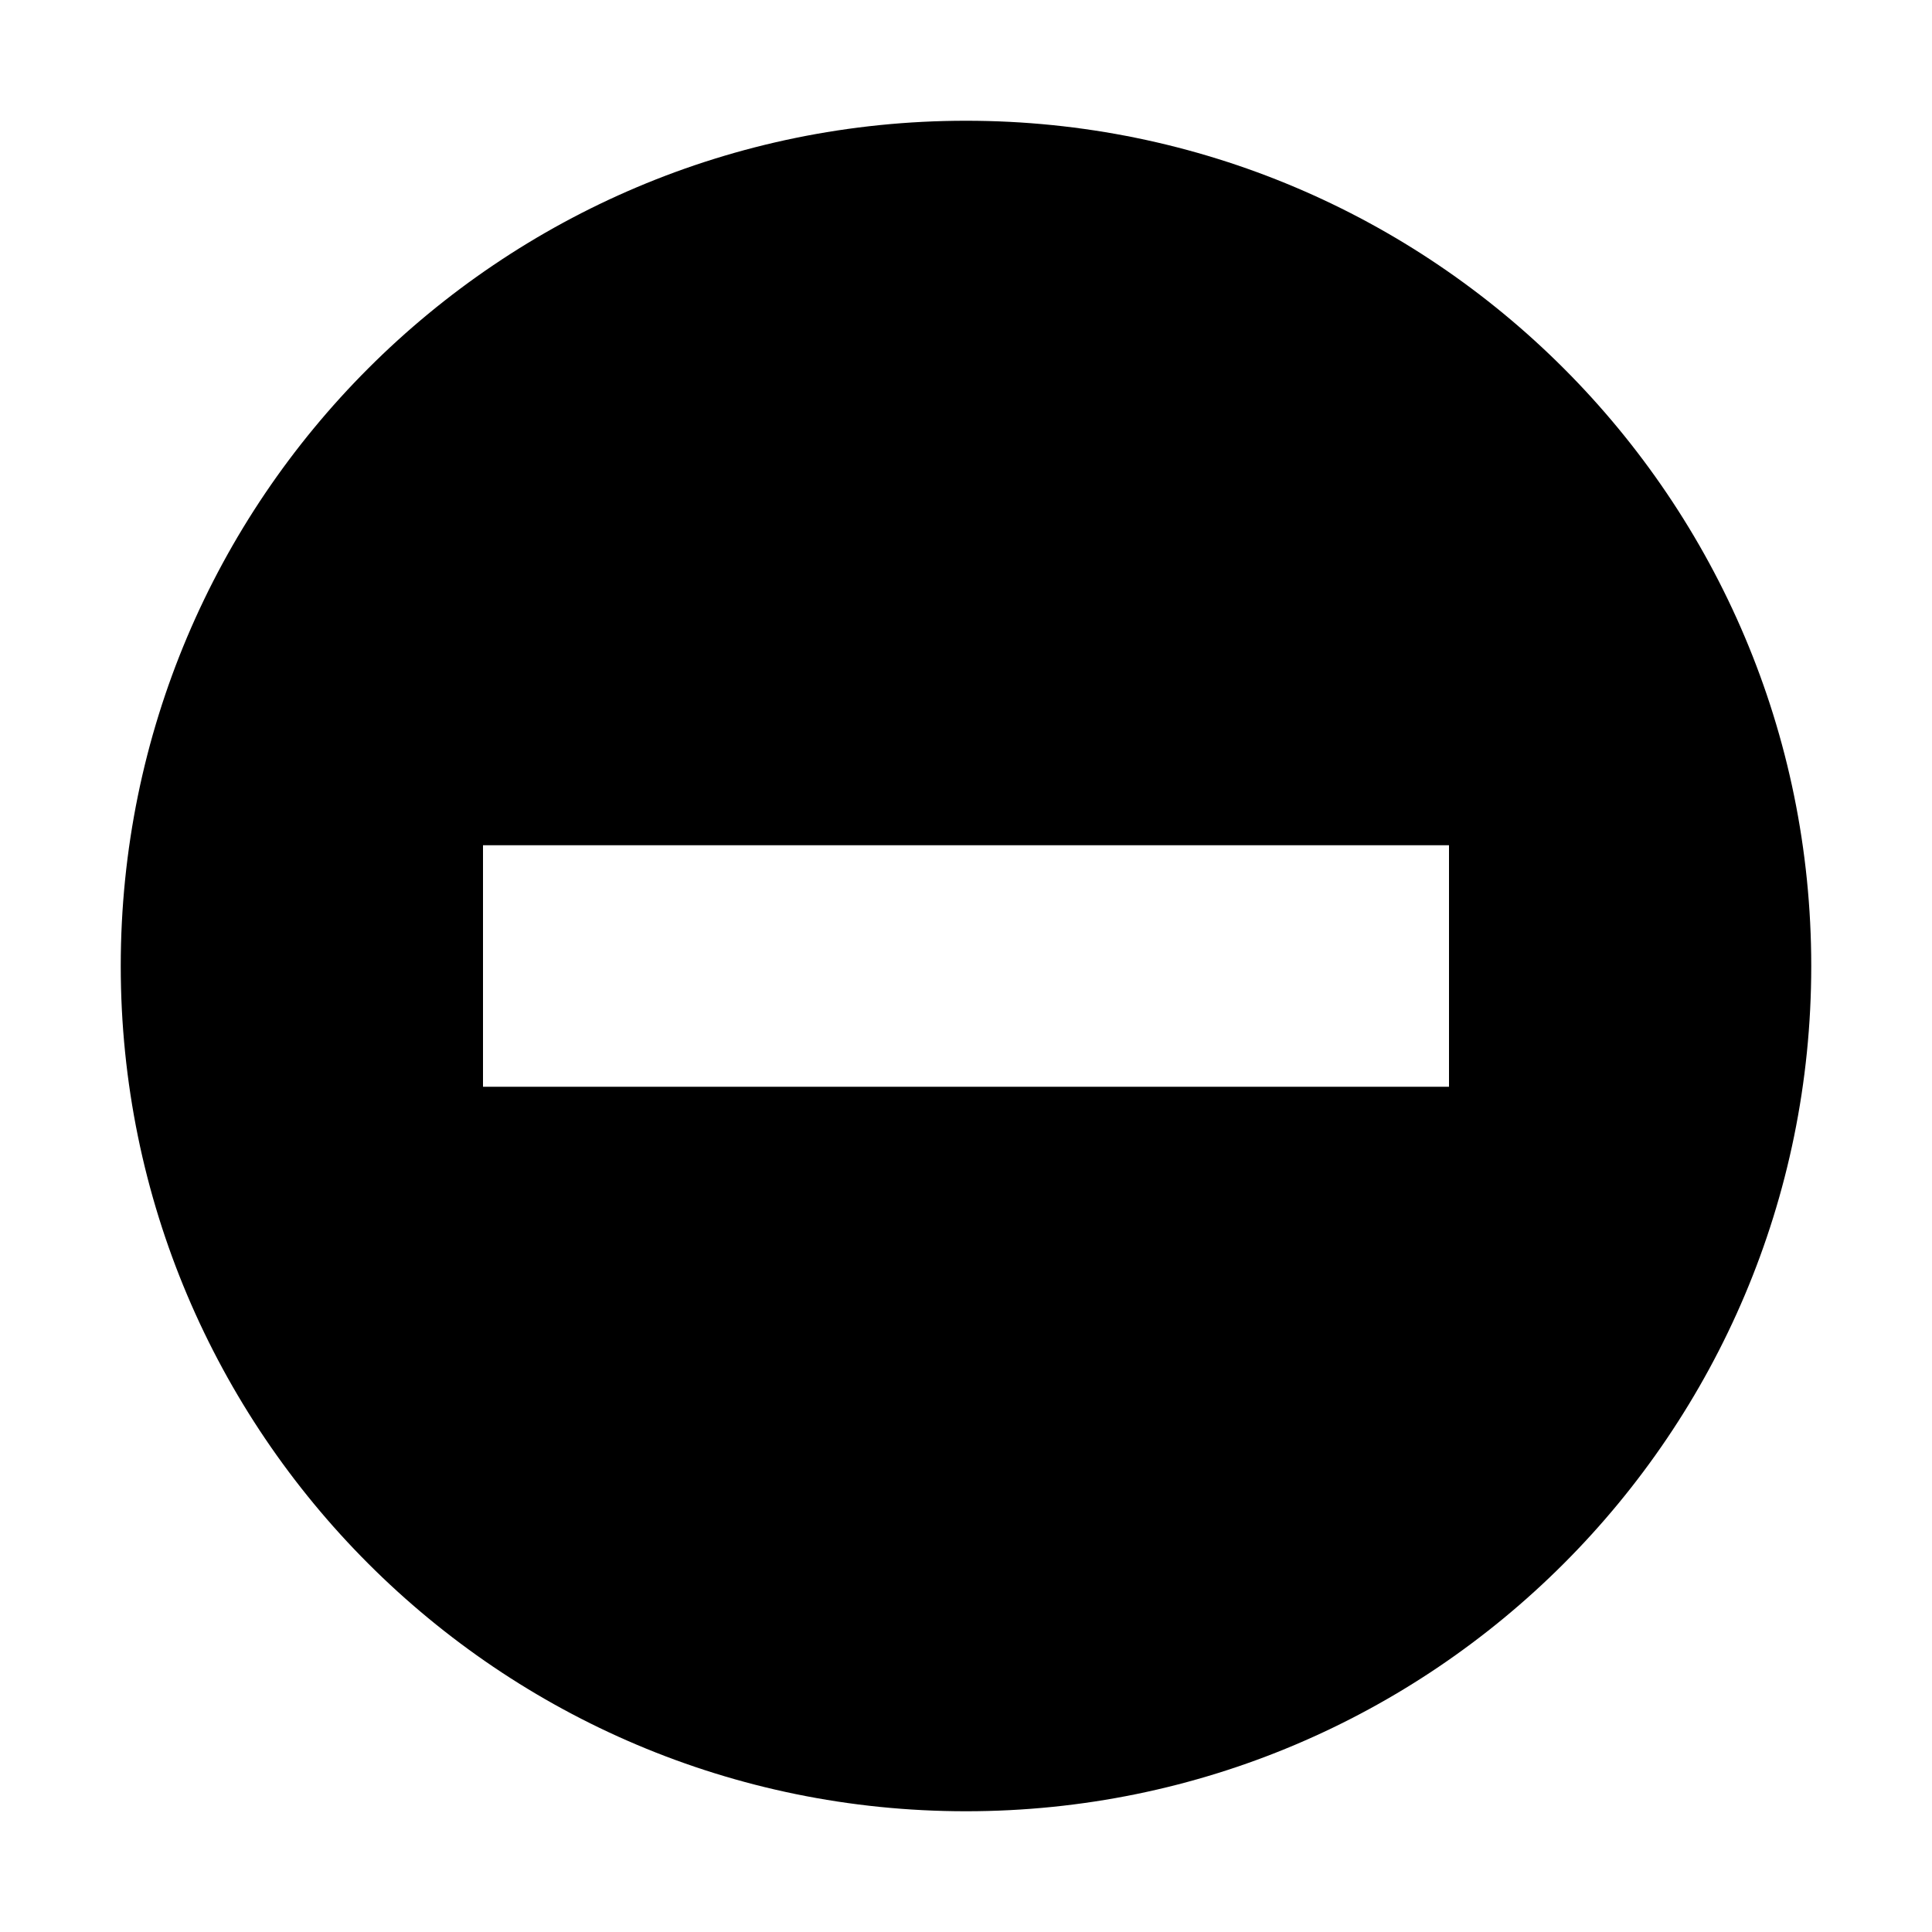
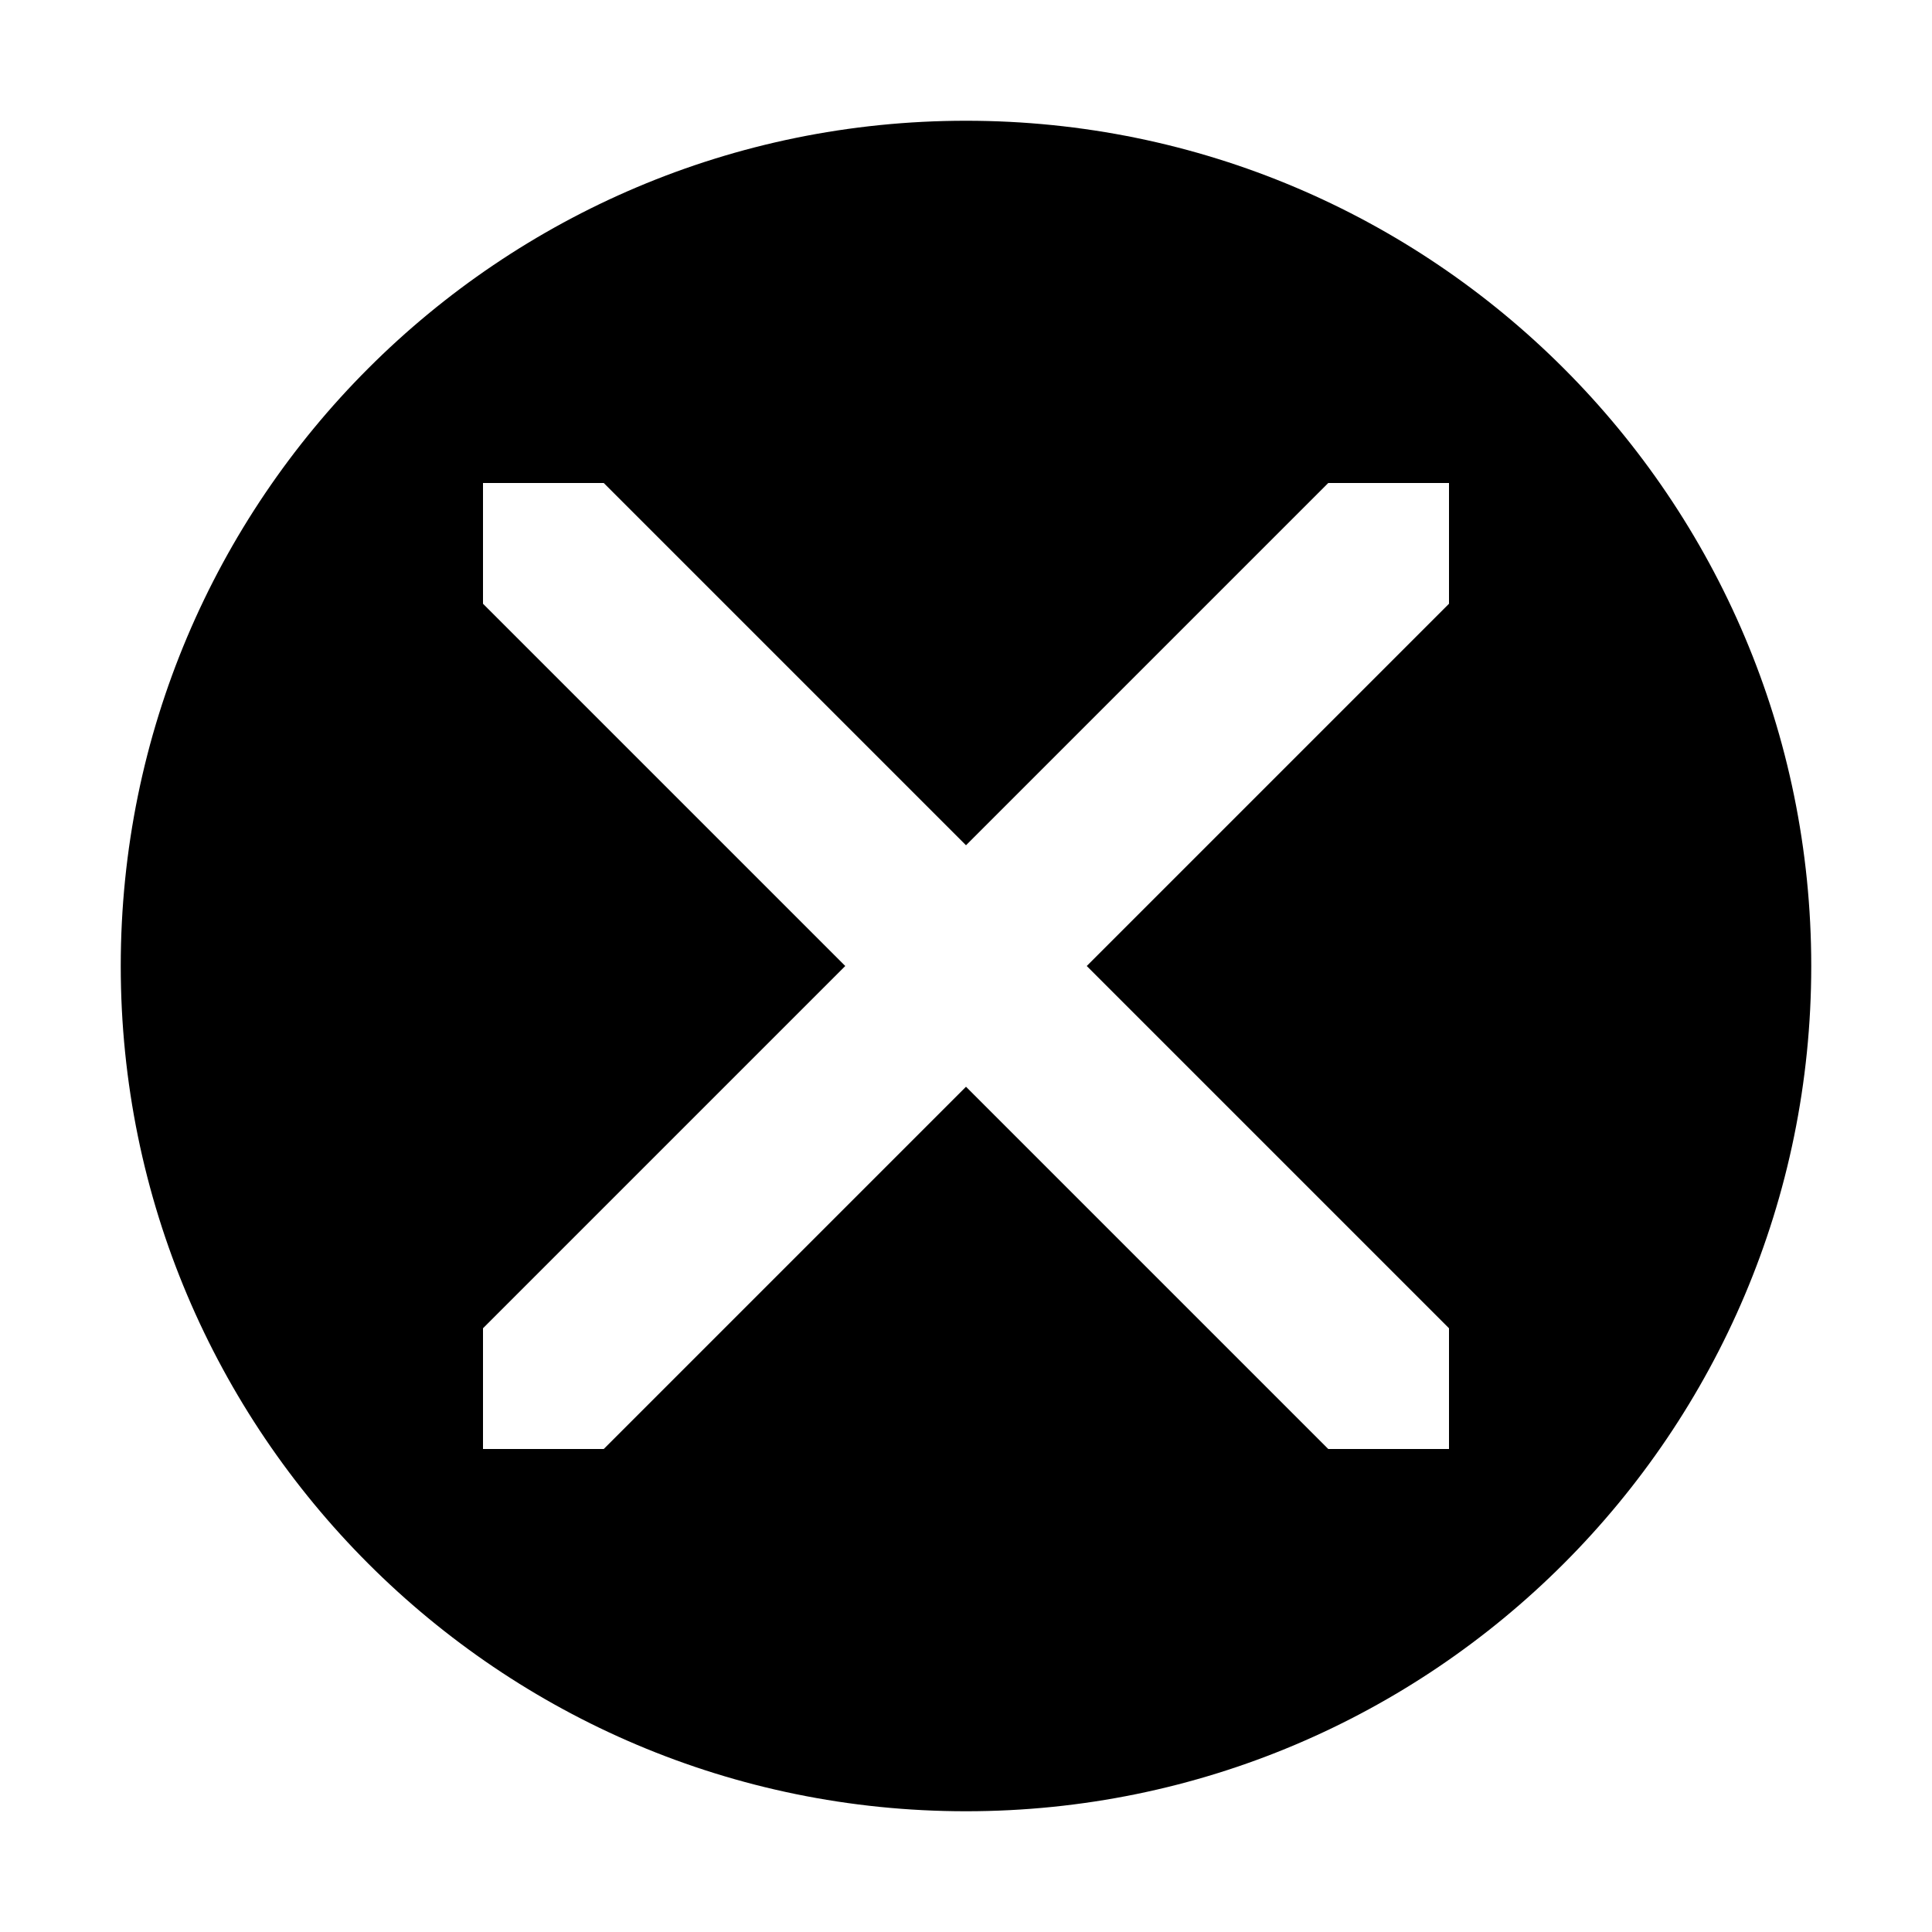
<svg xmlns="http://www.w3.org/2000/svg" width="128" height="128" id="svg2" version="1.0">
  <defs id="defs4">
    </defs>
  <g id="layer1" transform="translate(0,112)">
-     <path style="fill:#000000;fill-opacity:1" d="M 64 8 C 33.072 8 8 33.072 8 64 C 8 94.928 33.072 120 64 120 C 94.928 120 120 94.928 120 64 C 120 33.072 94.928 8 64 8 z M 32 56 L 96 56 L 96 72 L 32 72 L 32 56 z " transform="translate(0,-112)" id="path3237" />
+     <path style="fill:#000000;fill-opacity:1" d="M 64 8 C 33.072 8 8 33.072 8 64 C 8 94.928 33.072 120 64 120 C 94.928 120 120 94.928 120 64 C 120 33.072 94.928 8 64 8 z M 32 32 L 40 32 L 64 56 L 88 32 L 96 32 L 96 40 L 72 64 L 96 88 L 96 96 L 88 96 L 64 72 L 40 96 L 32 96 L 32 88 L 56 64 L 32 40 L 32 32 z " transform="translate(0,-112)" id="path3237" />
  </g>
</svg>
